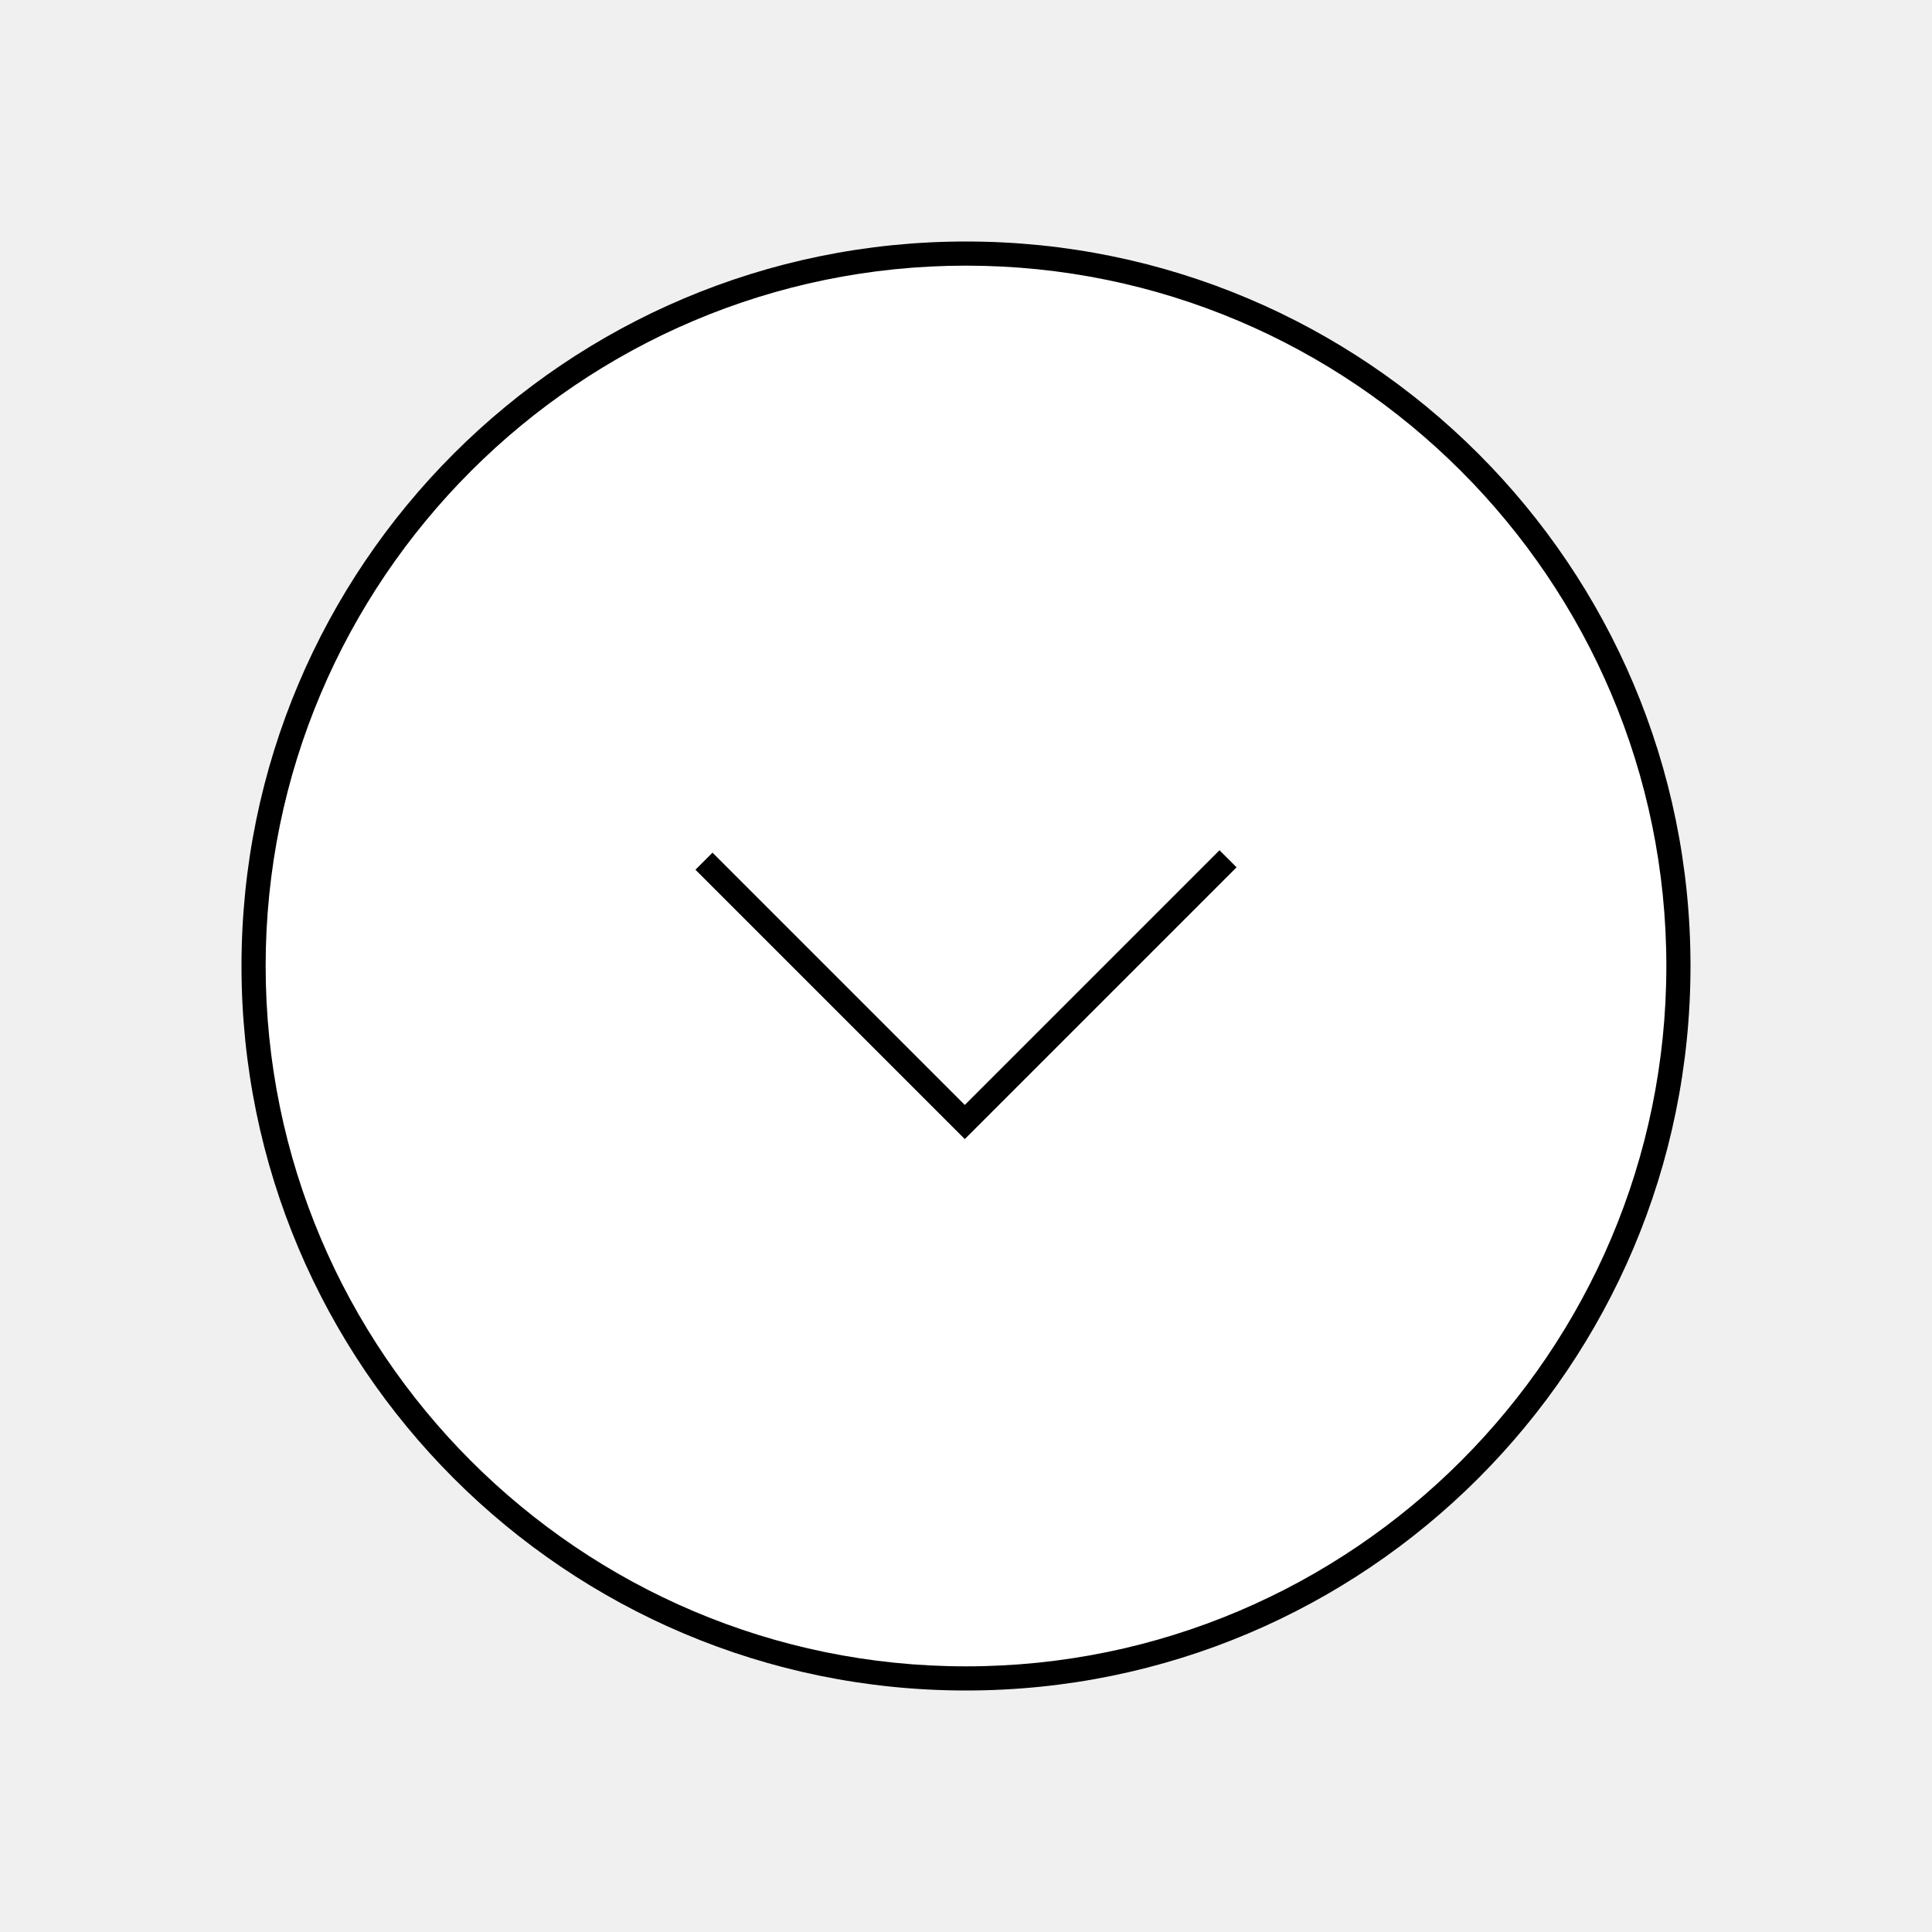
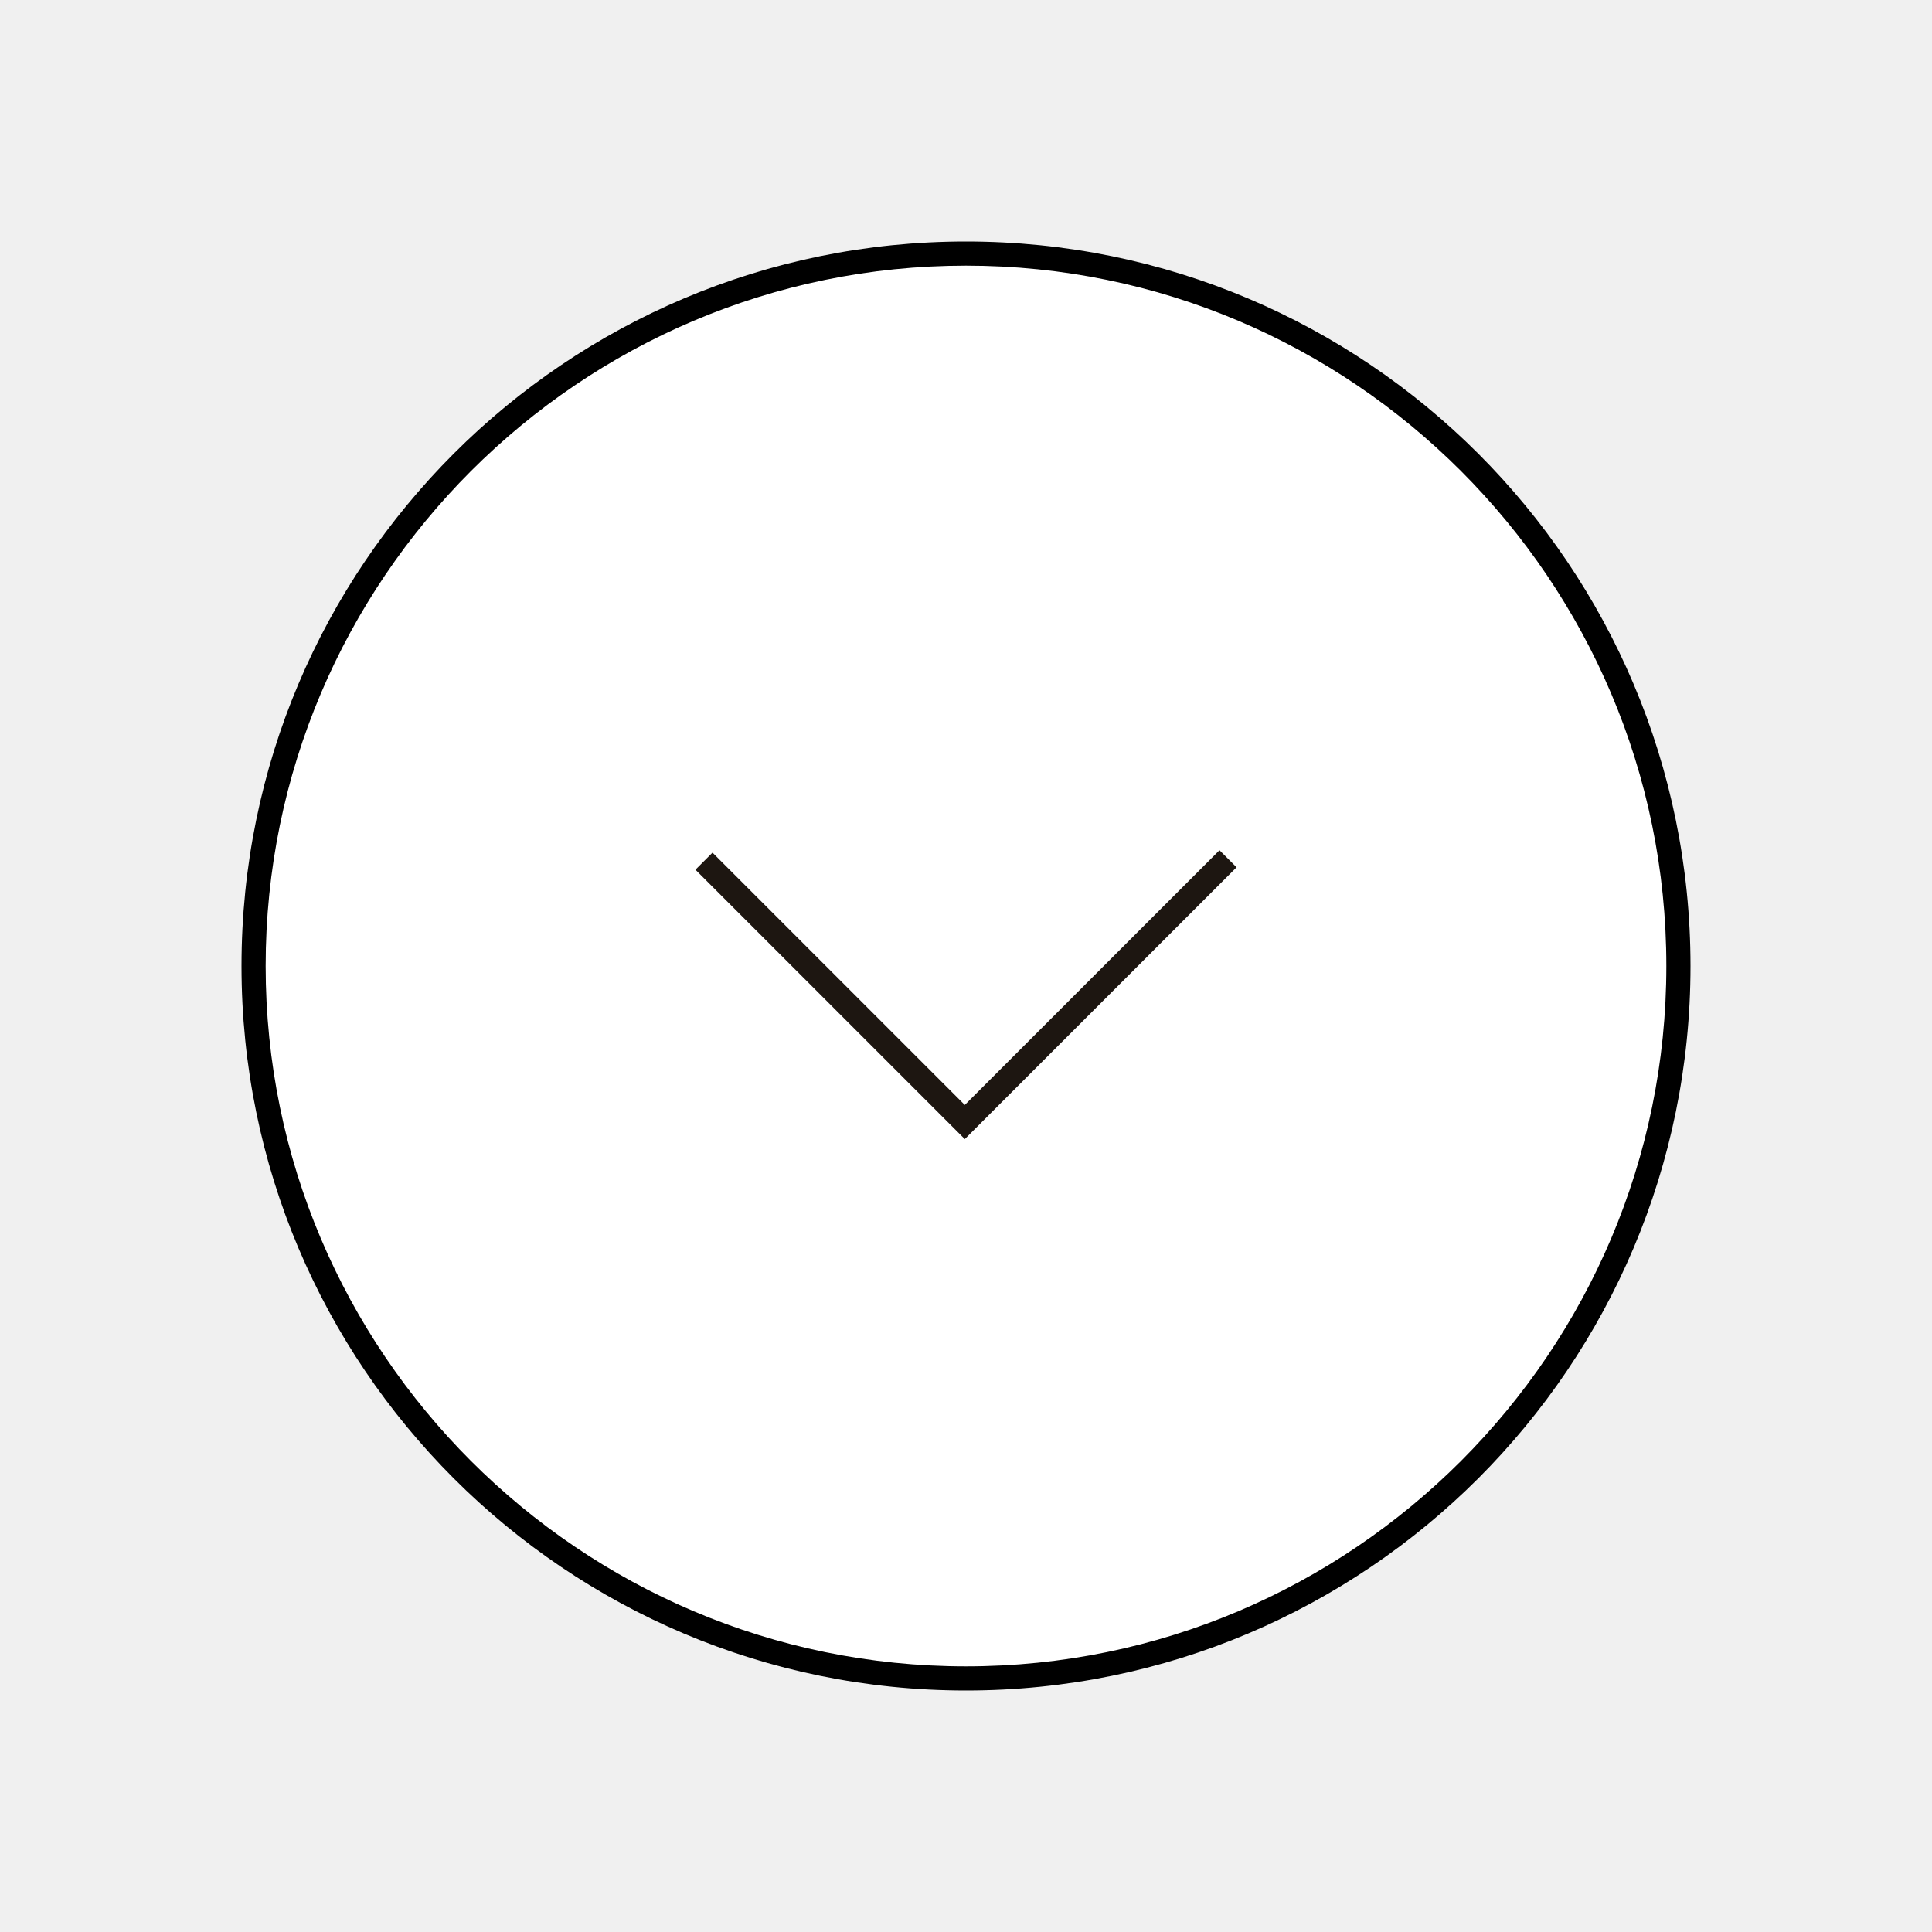
<svg xmlns="http://www.w3.org/2000/svg" version="1.2" baseProfile="tiny" id="Layer_1" x="0px" y="0px" viewBox="0 0 80 80" xml:space="preserve">
  <rect x="132.23" y="0" fill="#FFFFFF" width="80" height="80" />
  <g>
    <g>
      <circle fill="#FFFFFF" cx="40" cy="40" r="29.5" />
      <path d="M40,11c15.99,0,29,13.01,29,29S55.99,69,40,69S11,55.99,11,40S24.01,11,40,11 M40,10c-16.57,0-30,13.43-30,30    s13.43,30,30,30s30-13.43,30-30S56.57,10,40,10L40,10z" />
    </g>
-     <polyline fill-rule="evenodd" fill="none" stroke="#000000" stroke-miterlimit="10" points="29.15,35.66 39.95,46.46 50.85,35.56     " />
+     <polyline fill-rule="evenodd" fill="none" stroke="#1d1611" stroke-miterlimit="10" points="29.15,35.66 39.95,46.46 50.85,35.56     " />
  </g>
</svg>
